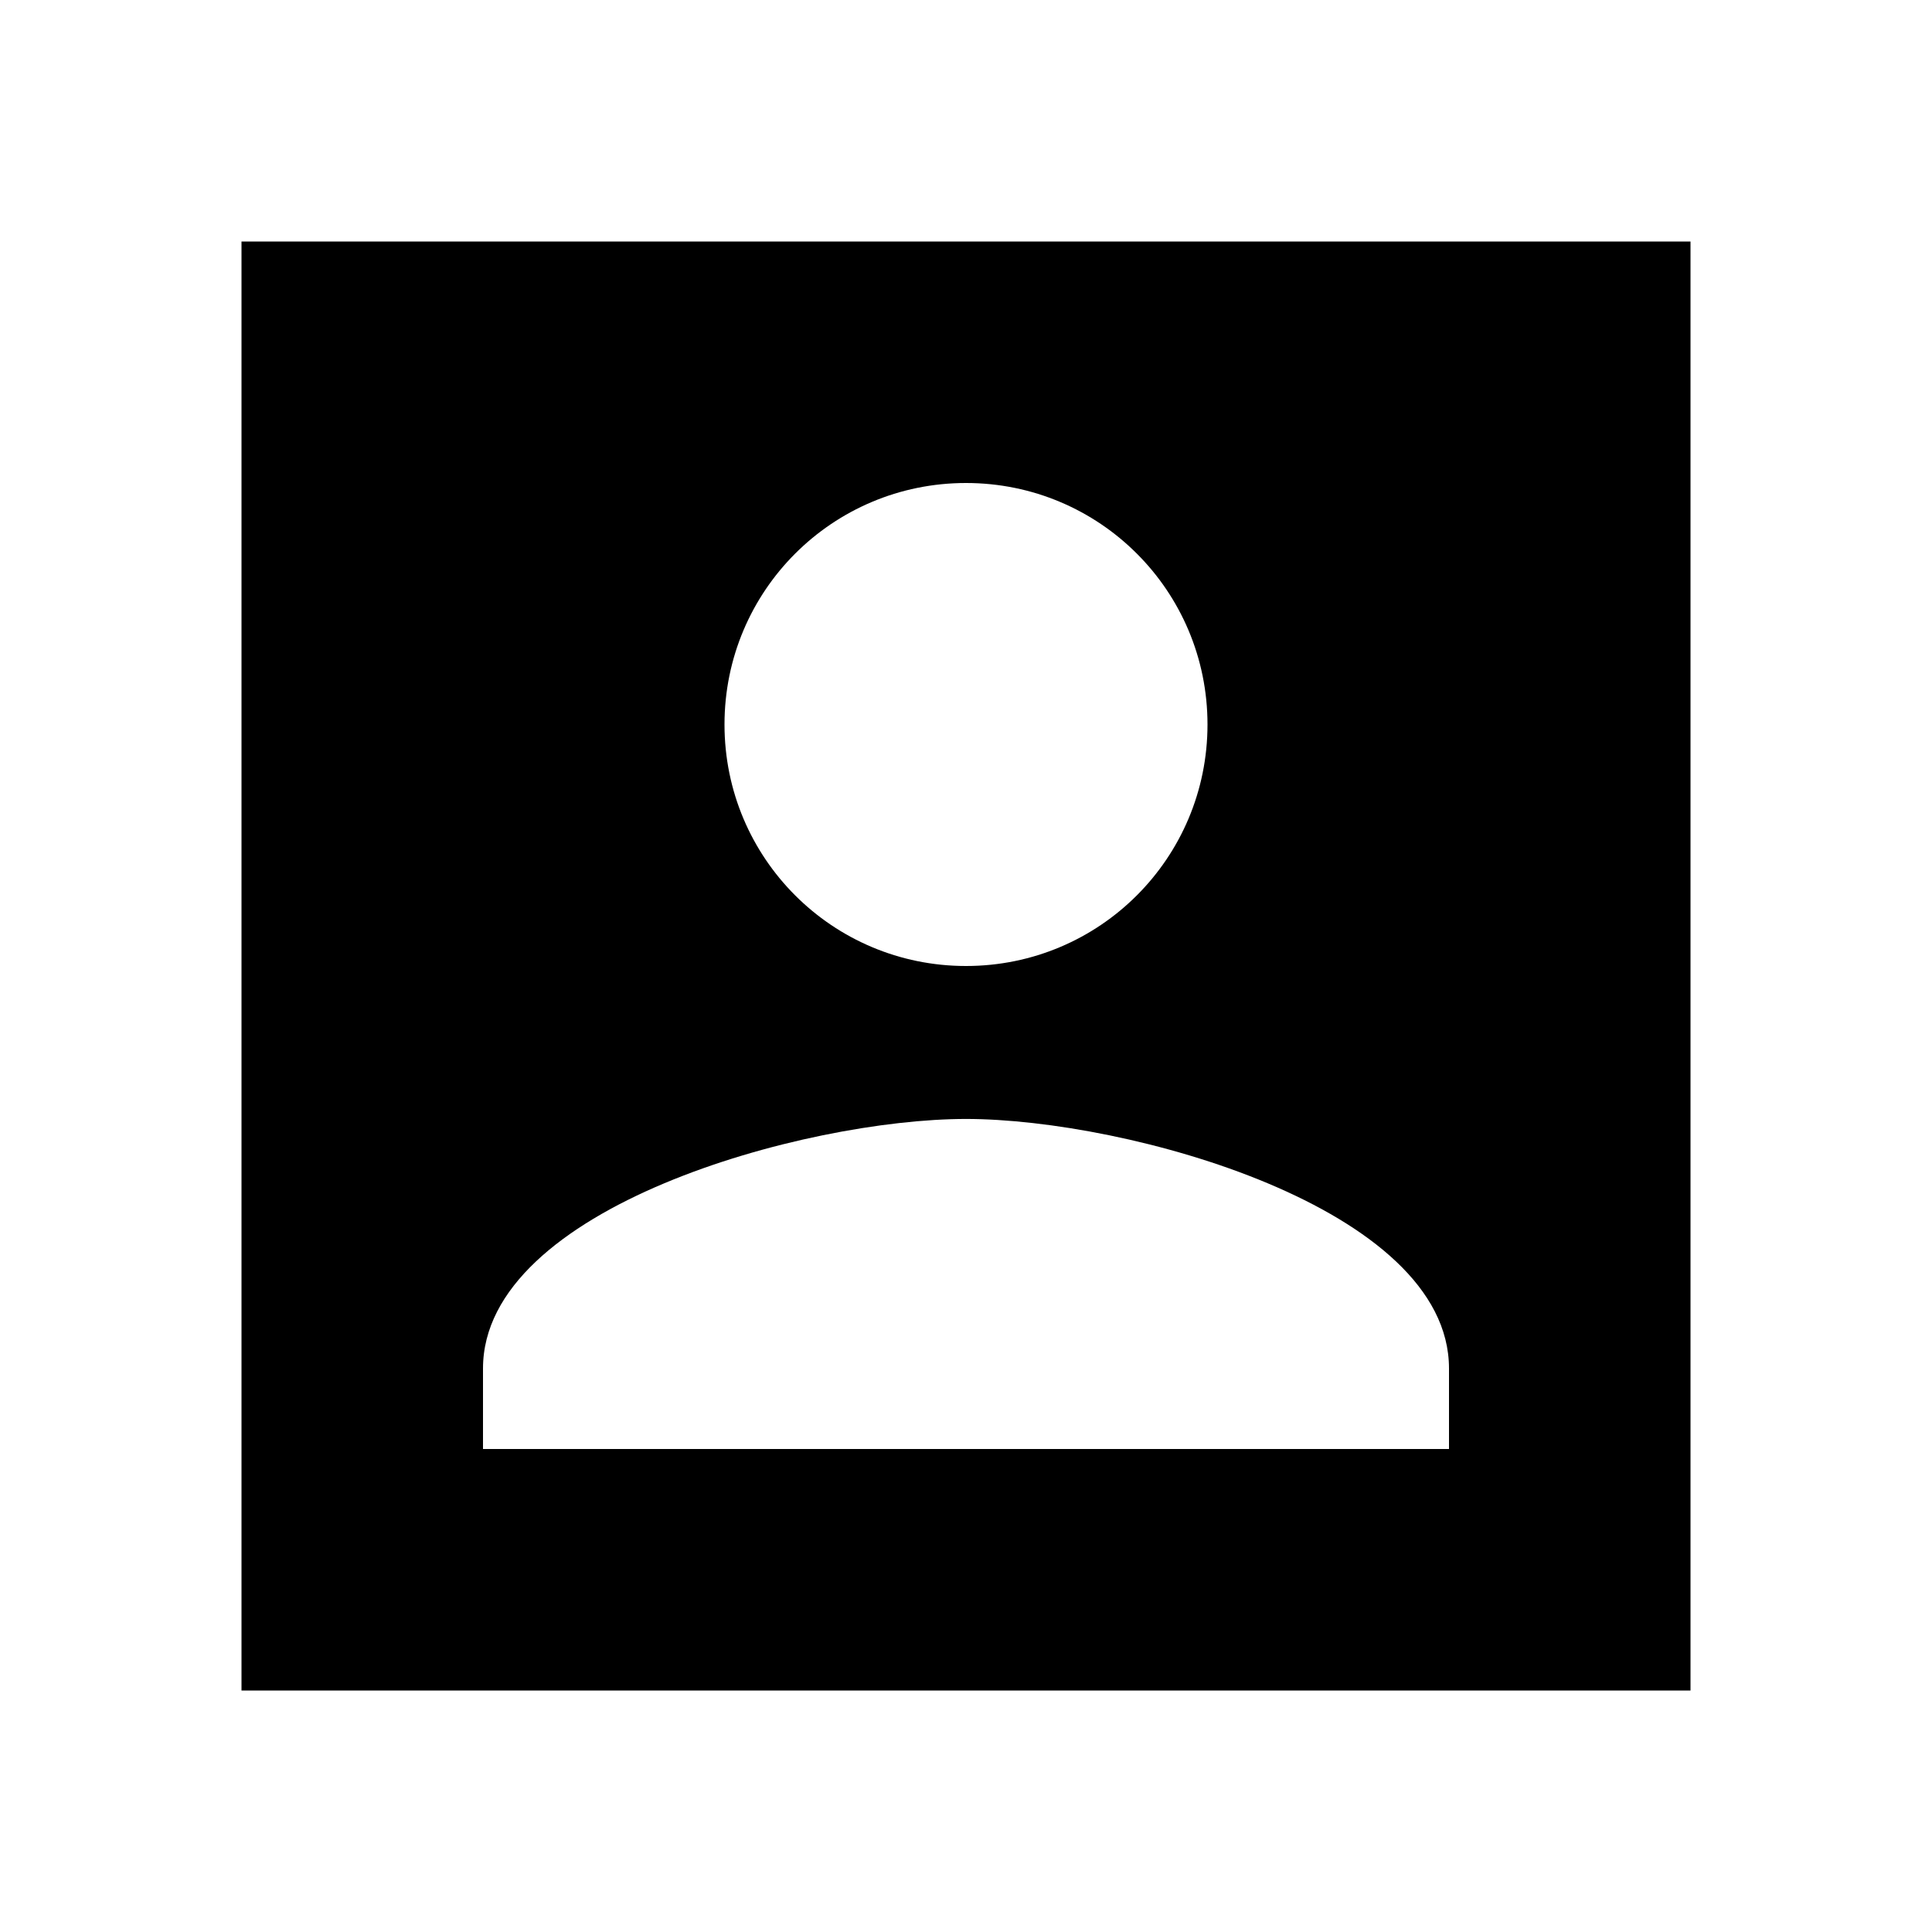
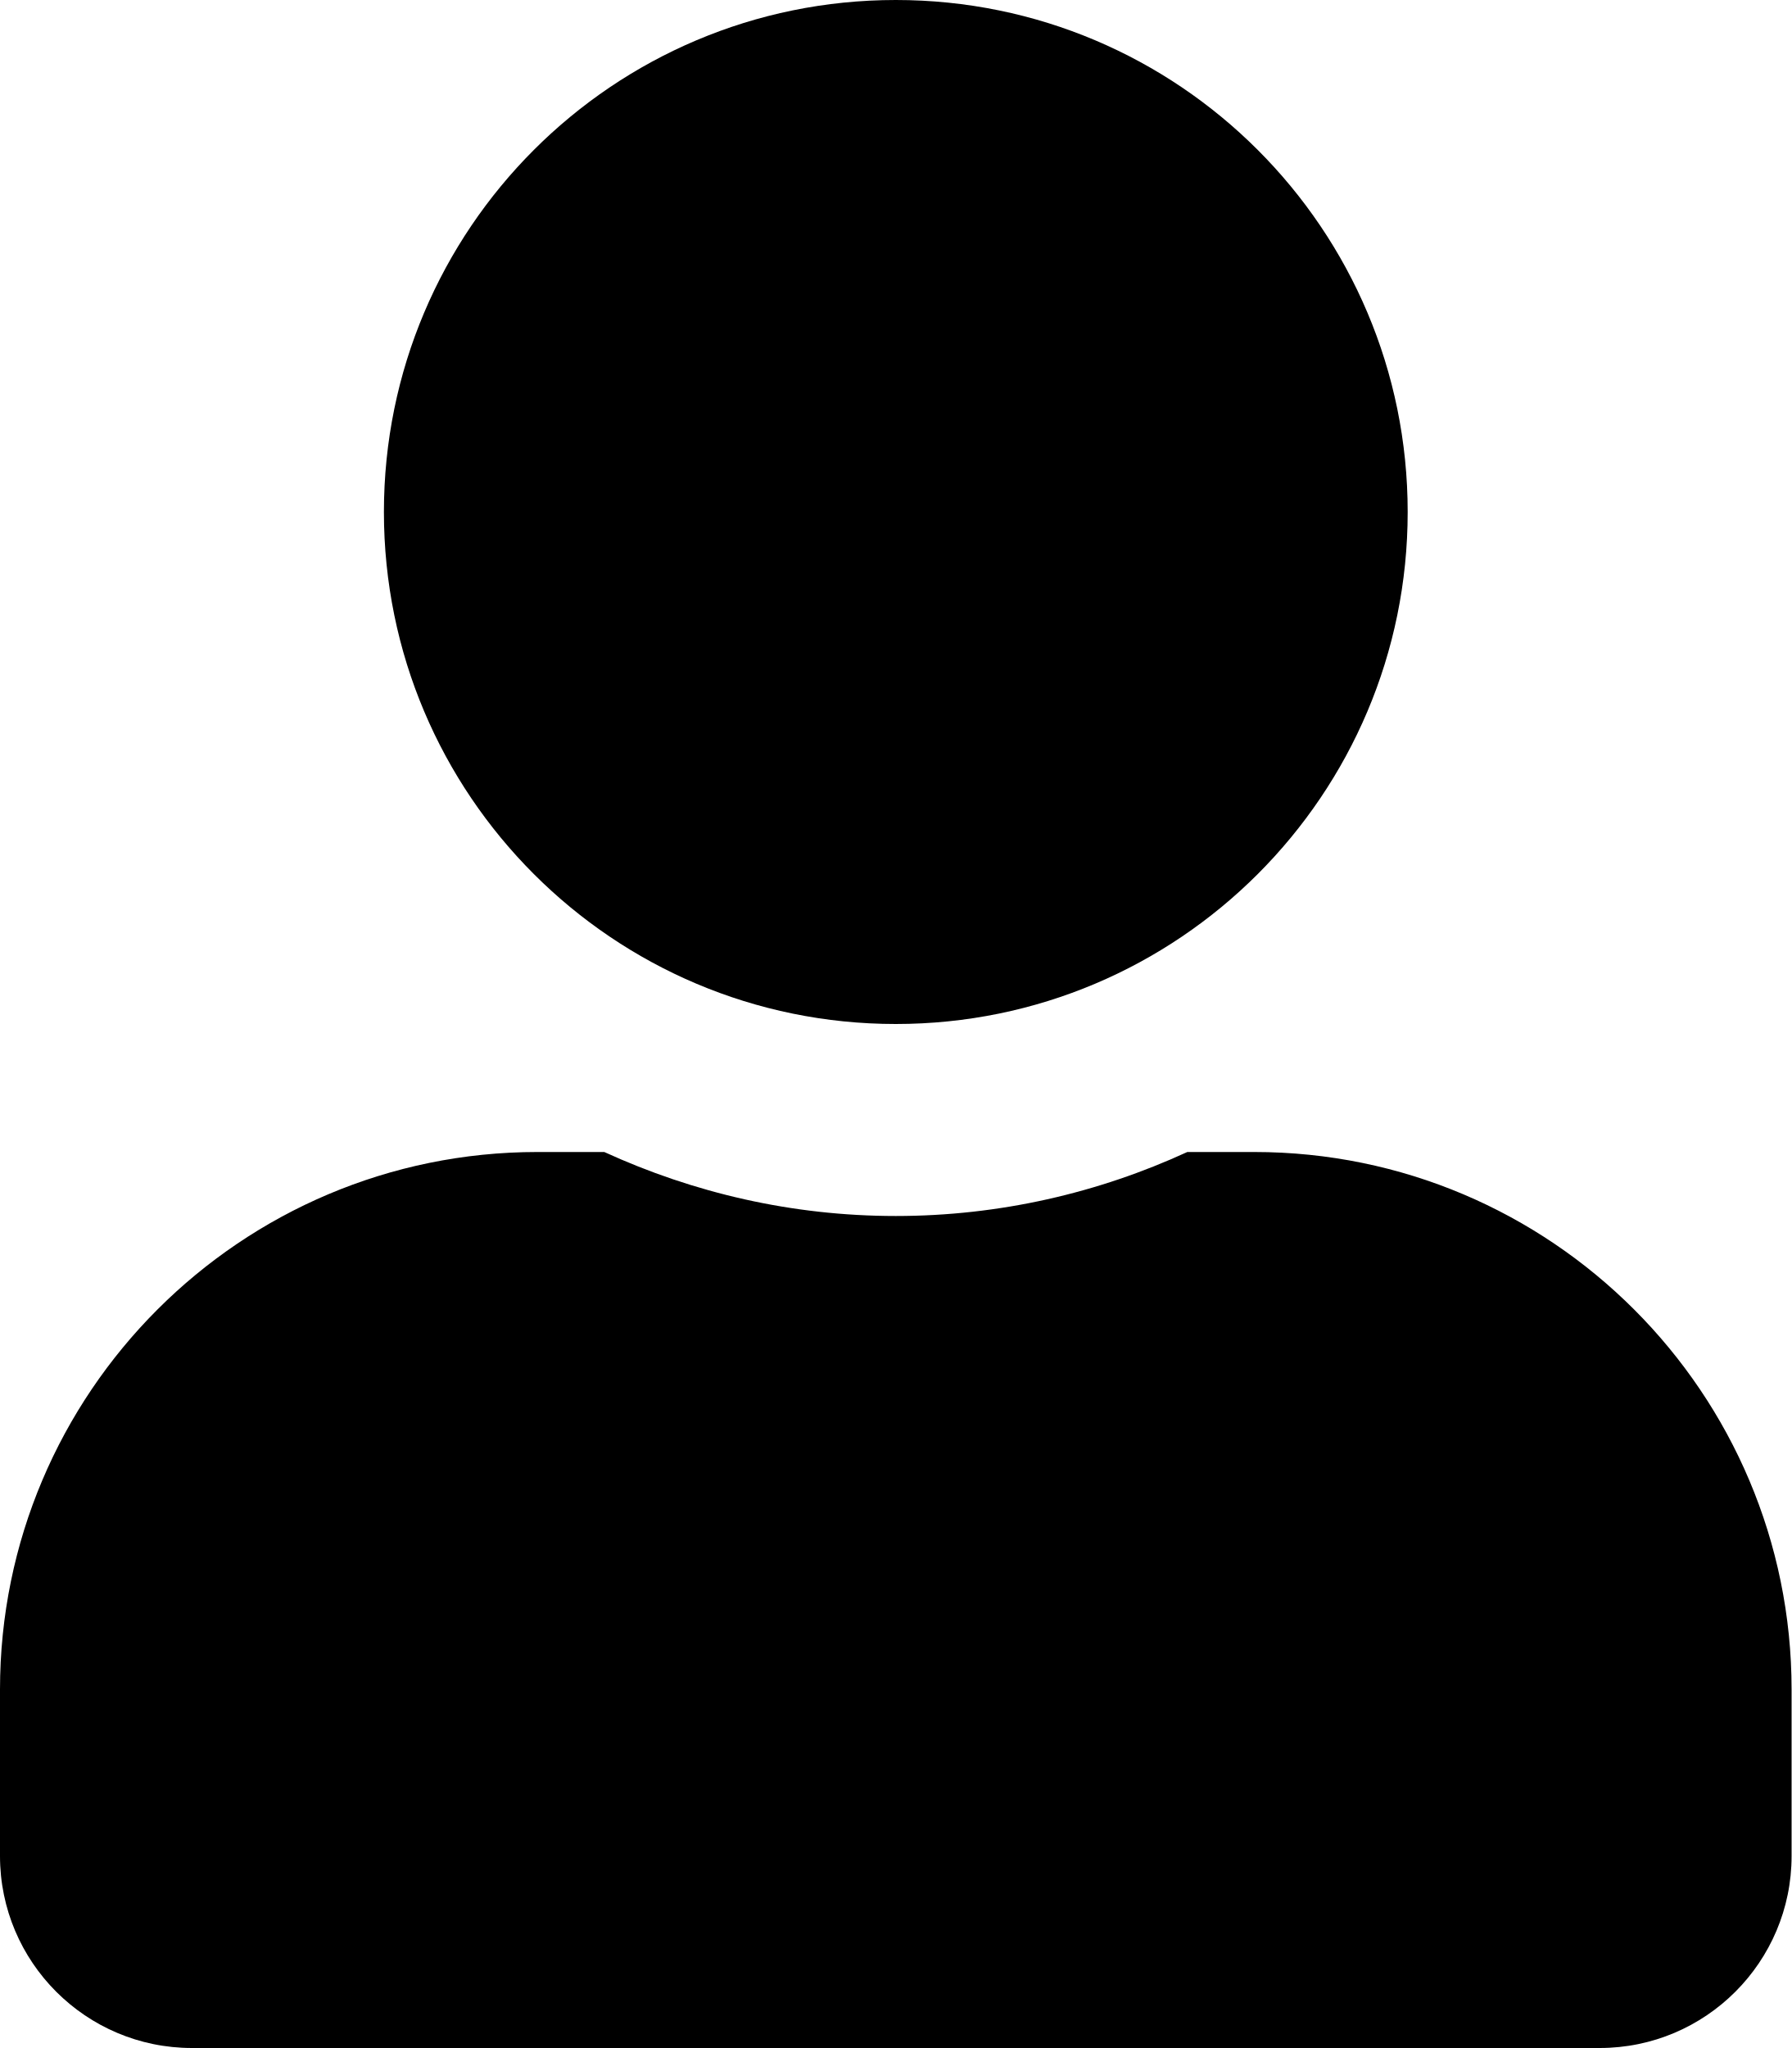
- <svg xmlns="http://www.w3.org/2000/svg" height="24" viewBox="0 0 24 24" width="24">
-   <path d="M0 0h24v24H0V0z" fill="none" />
-   <path d="M3 21h18V3H3v18zM15 9c0 1.66-1.34 3-3 3s-3-1.34-3-3 1.34-3 3-3 3 1.34 3 3zm-9 8c0-2 4-3.1 6-3.1s6 1.1 6 3.1v1H6v-1z" />
+ <svg xmlns="http://www.w3.org/2000/svg" aria-hidden="true" focusable="false" data-prefix="fas" data-icon="user" class="svg-inline--fa fa-user fa-w-14" role="img" viewBox="0 0 448 512">
+   <path fill="currentColor" d="M224 256c70.7 0 128-57.3 128-128S294.7 0 224 0 96 57.3 96 128s57.3 128 128 128zm89.6 32h-16.7c-22.2 10.2-46.9 16-72.9 16s-50.6-5.8-72.9-16h-16.7C60.2 288 0 348.2 0 422.4V464c0 26.5 21.5 48 48 48h352c26.5 0 48-21.5 48-48v-41.6c0-74.2-60.2-134.4-134.4-134.4z" />
</svg>
